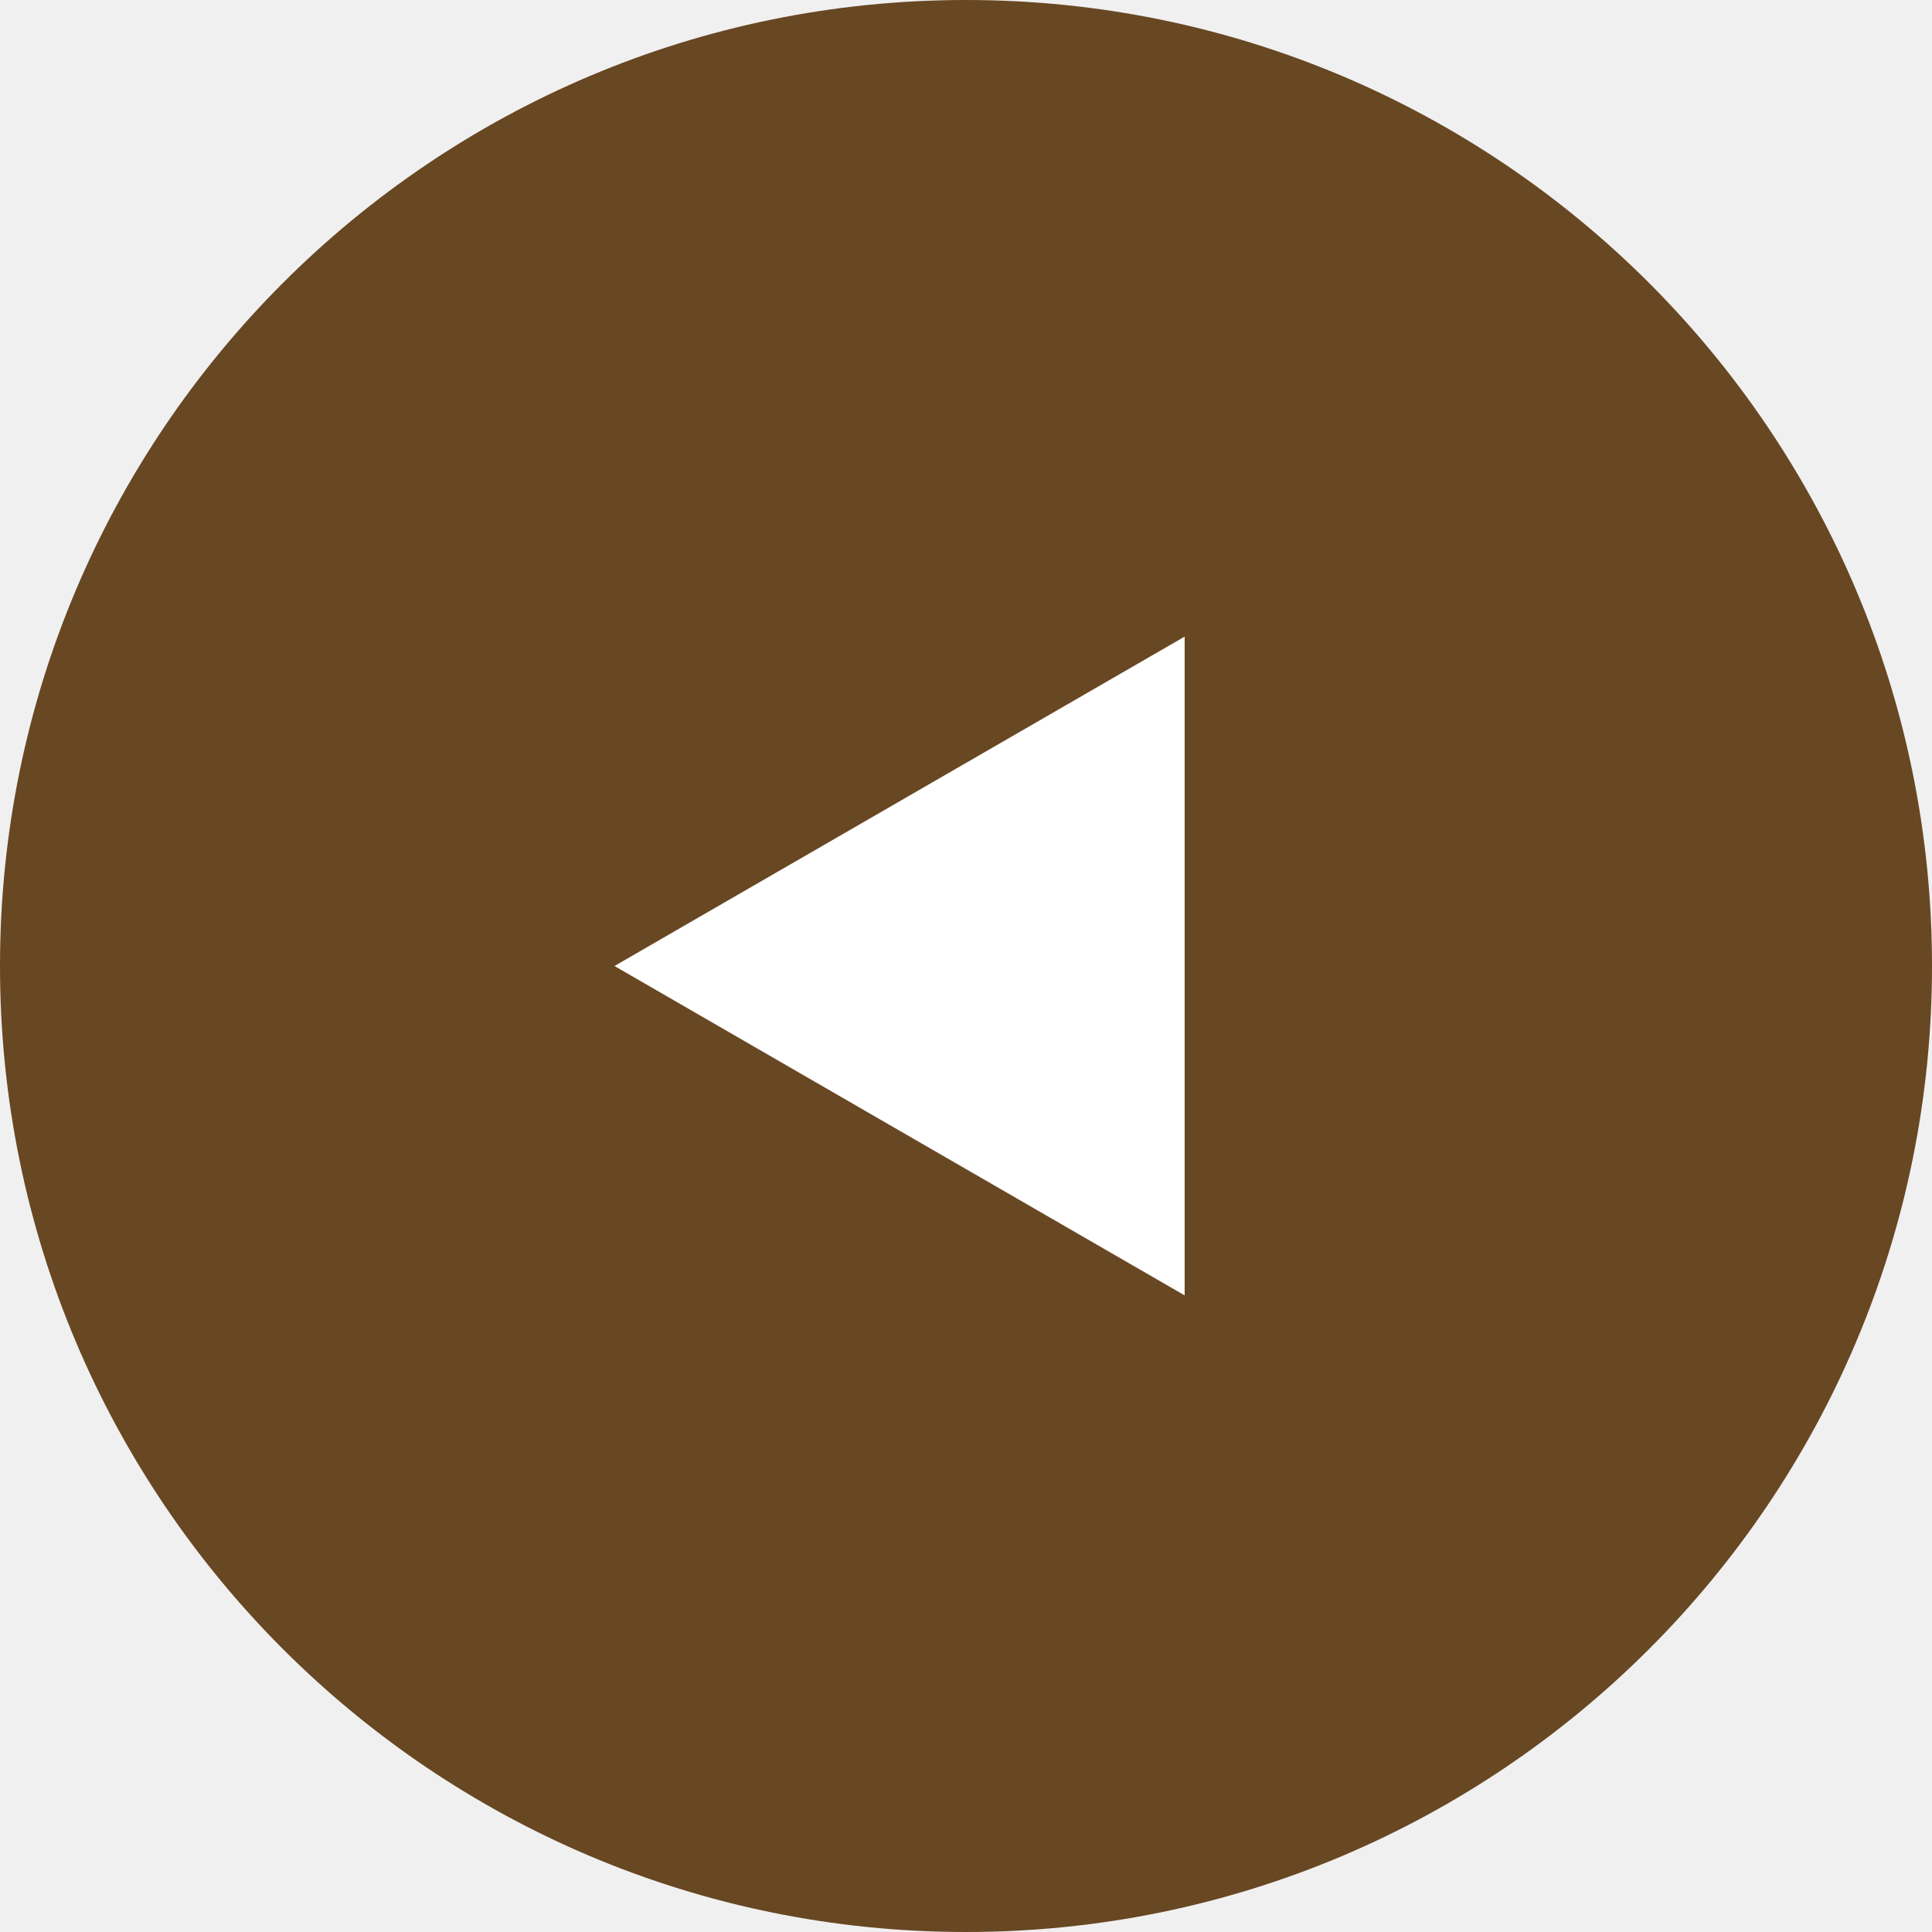
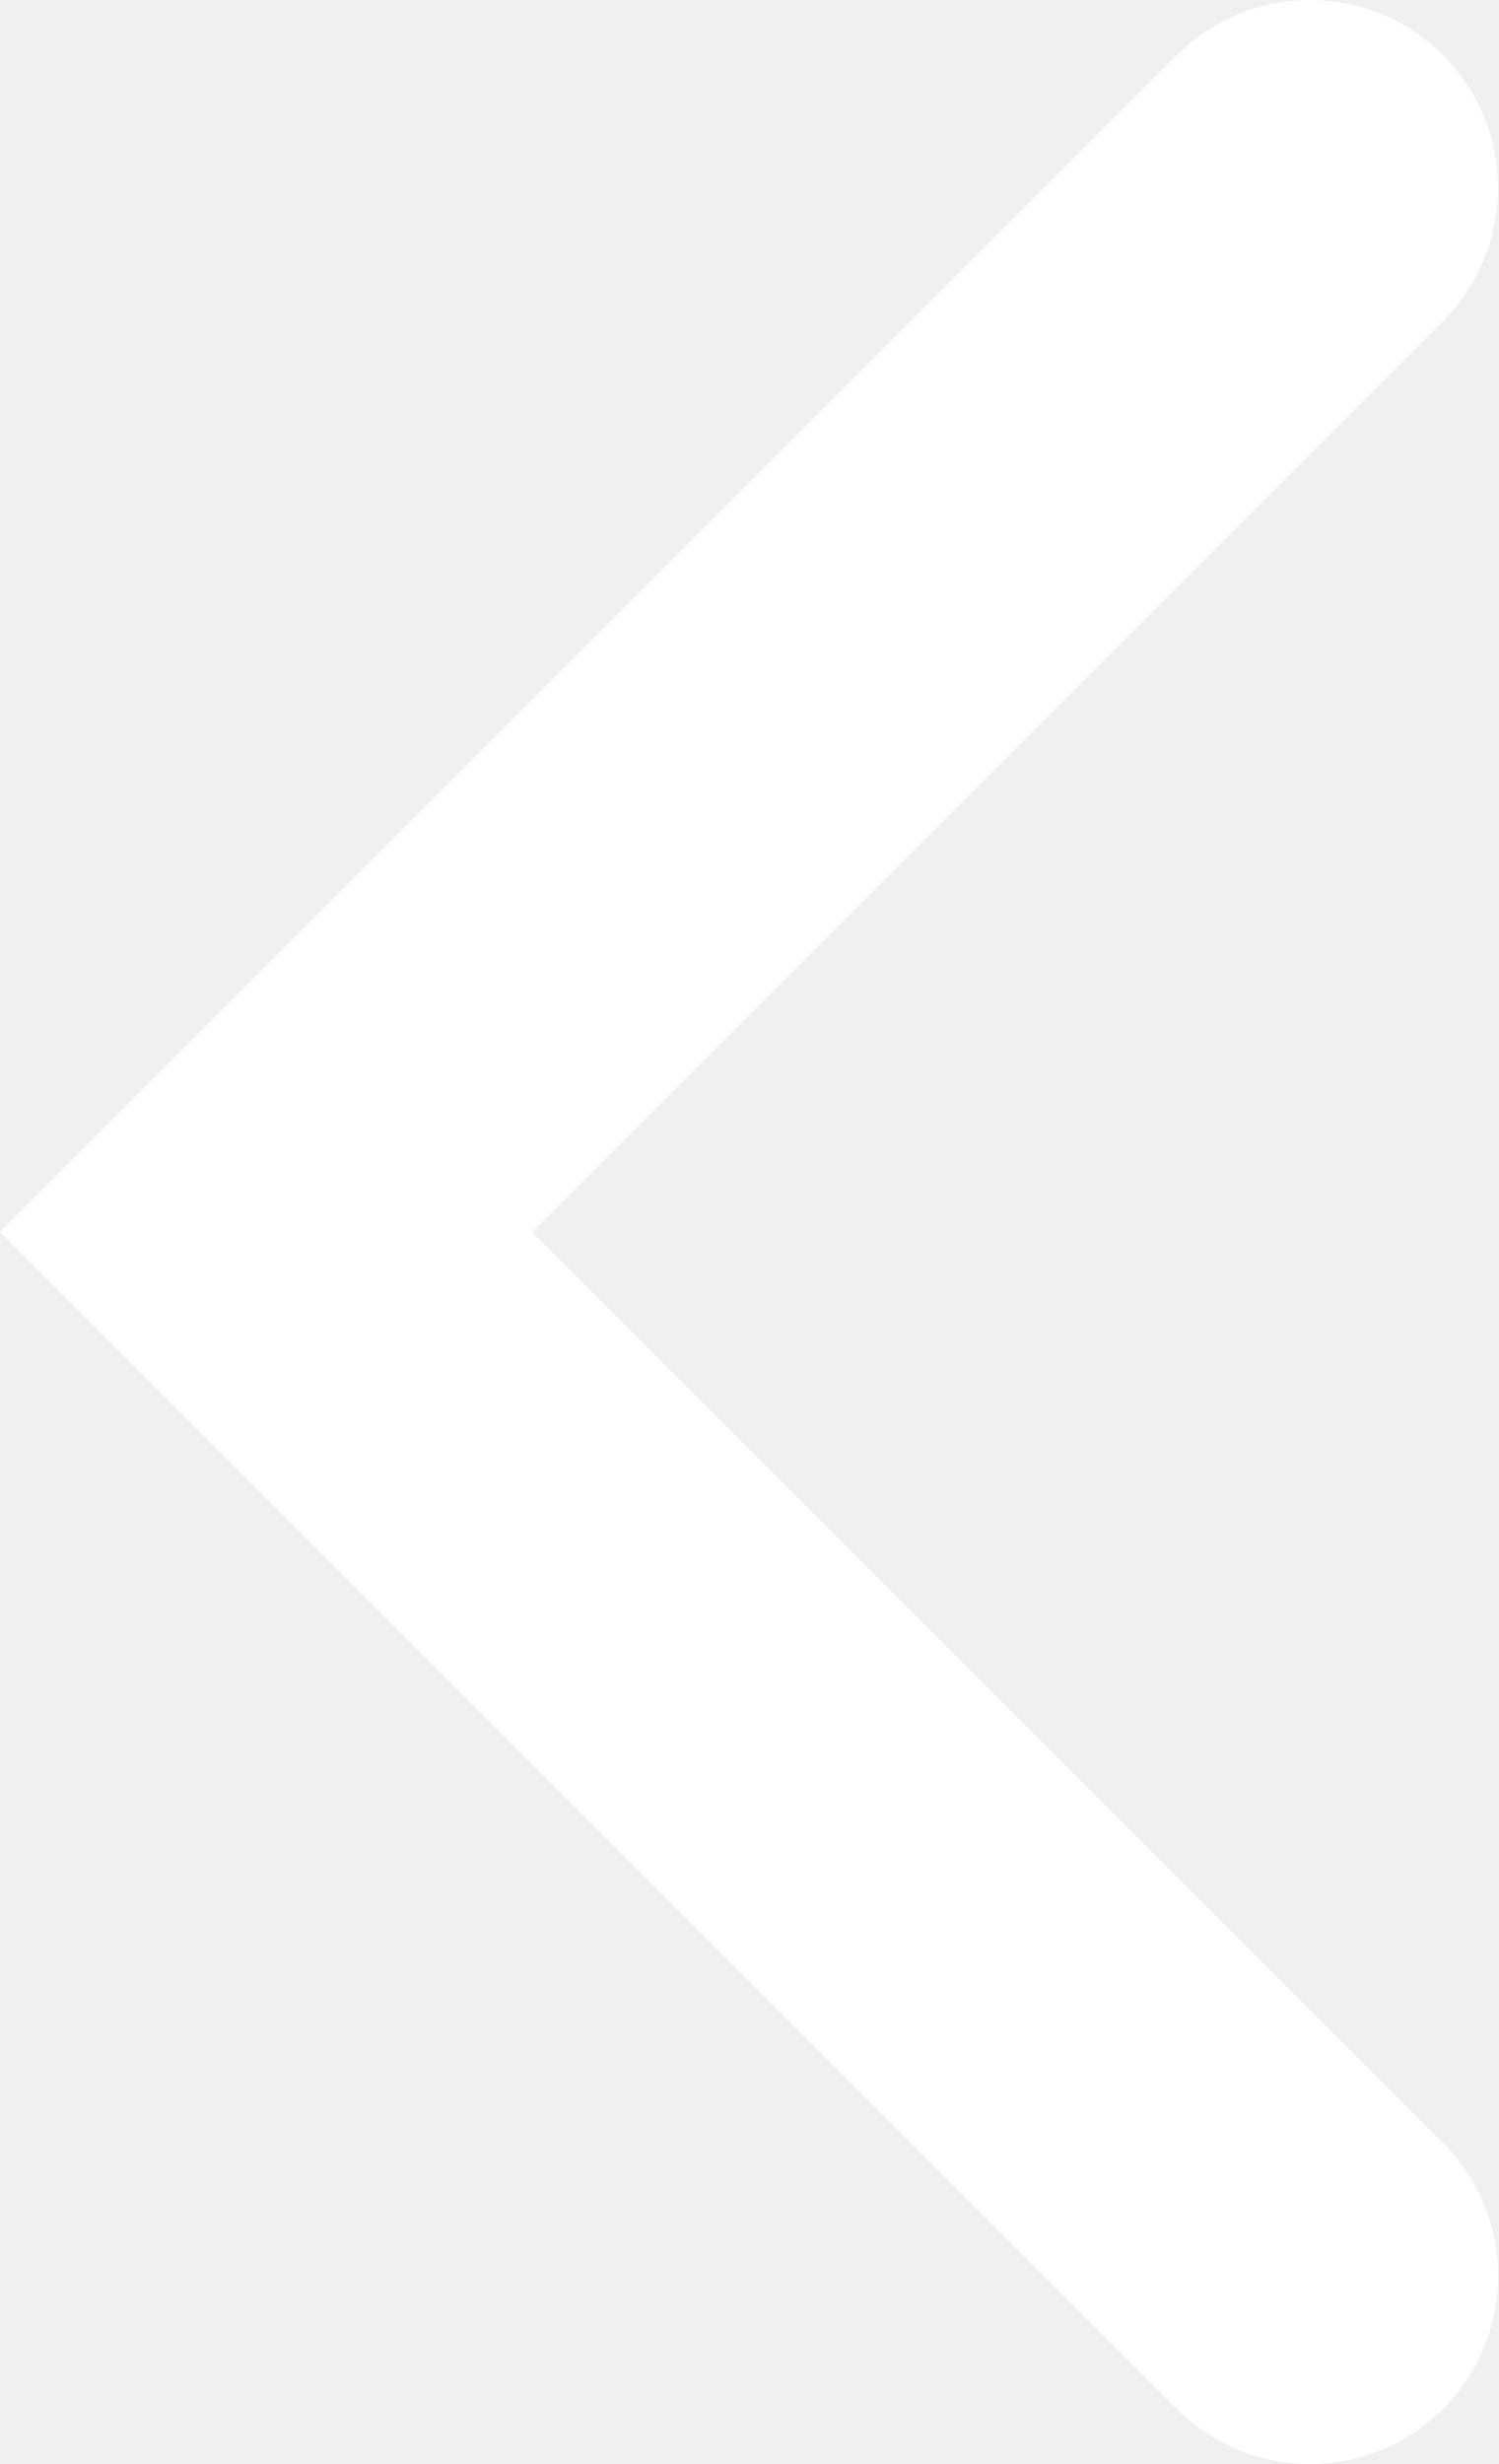
- <svg xmlns="http://www.w3.org/2000/svg" id="_レイヤー_2" data-name="レイヤー 2" viewBox="0 0 41 41">
+ <svg xmlns="http://www.w3.org/2000/svg" id="_レイヤー_2" data-name="レイヤー_2" width="15.93" height="26.2" viewBox="0 0 15.93 26.2">
  <defs>
    <style>
      .cls-1 {
-         fill: #fff;
-       }
- 
-       .cls-2 {
-         fill: #684723;
-         stroke: #684723;
+         fill: none;
+         stroke: #fff;
+         stroke-linecap: round;
        stroke-miterlimit: 10;
+         stroke-width: 4px;
      }
    </style>
  </defs>
  <g id="design">
-     <g>
-       <circle class="cls-2" cx="20.5" cy="20.5" r="20" />
-       <polygon class="cls-1" points="13.04 20.5 25.14 27.49 25.14 13.51 13.04 20.5" />
-     </g>
+     <polyline class="cls-1" points="13.93 24.2 2.83 13.1 13.93 2" />
  </g>
</svg>
